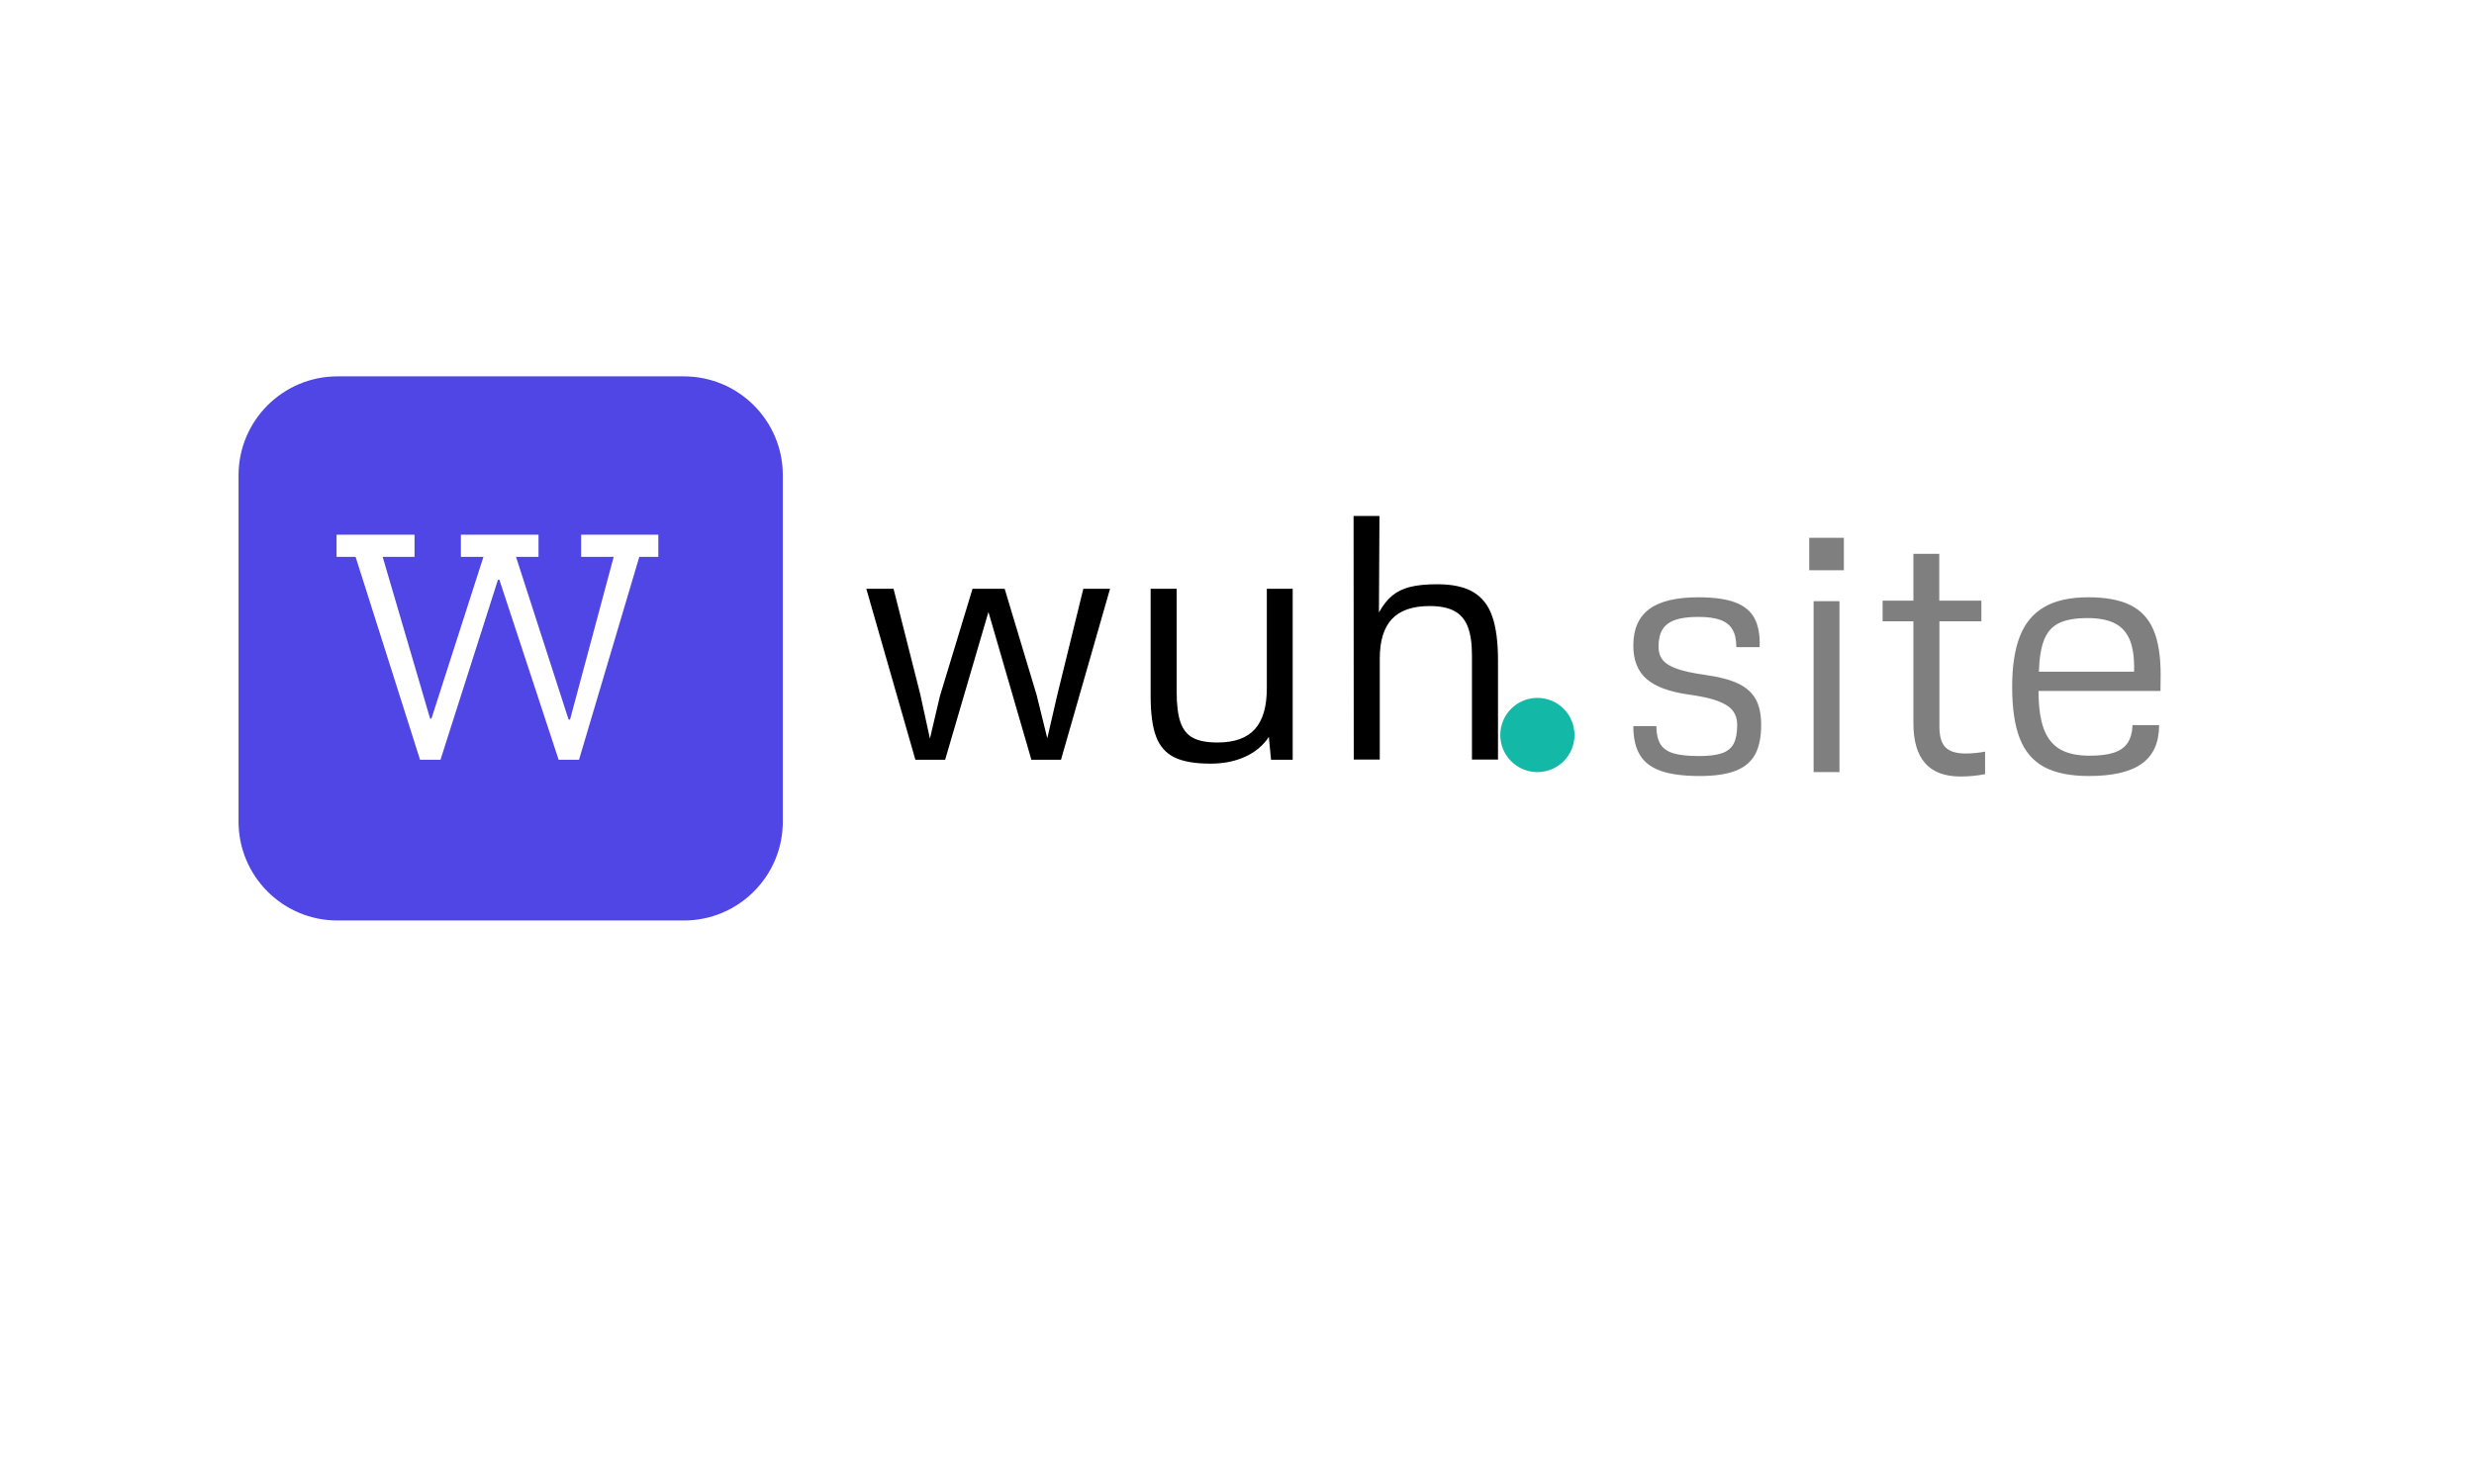
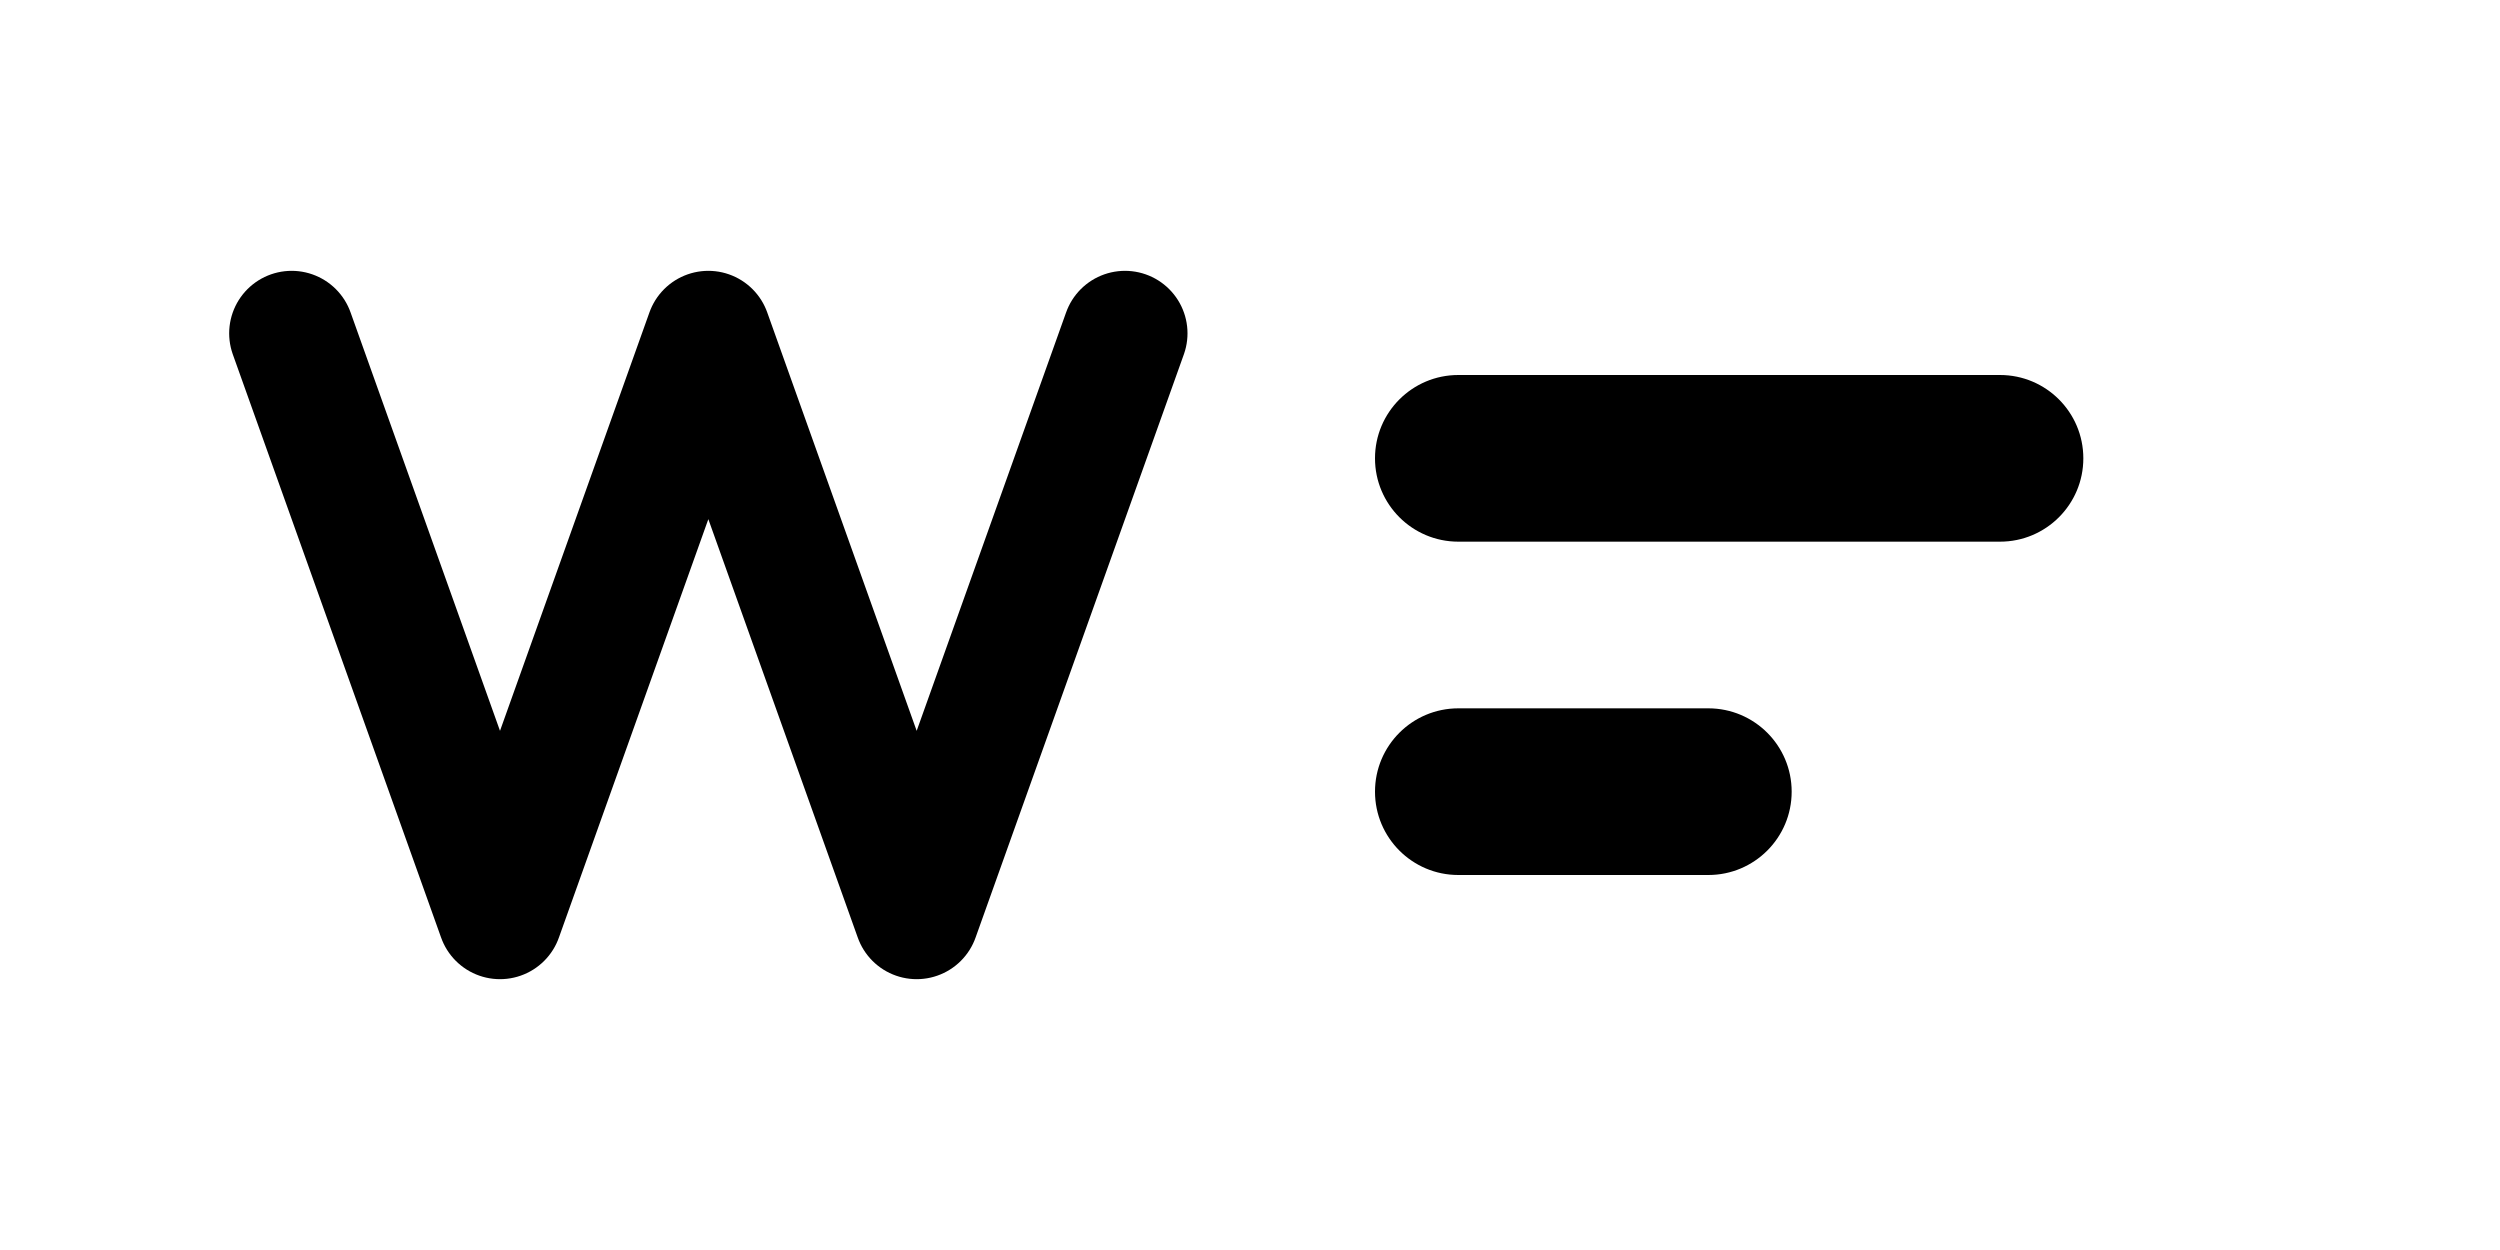
- <svg xmlns="http://www.w3.org/2000/svg" viewBox="0 0 100 60" width="100" height="60" fill="none">
-   <rect id="Size1" width="100" height="60" x="0" y="0" fill="rgb(255,255,255)" />
-   <rect id="Rectangle 1" width="22" height="22" x="9.642" y="15.217" rx="4" fill="rgb(79,70,229)" />
-   <path id="" d="M26.61 22.514L25.841 22.514L23.404 30.717L22.58 30.717L20.184 23.437L20.129 23.437L17.805 30.717L16.978 30.717L14.373 22.514L13.604 22.514L13.604 21.619L16.756 21.619L16.756 22.514L15.467 22.514L17.385 29.053L17.439 29.053L19.541 22.514L18.629 22.514L18.629 21.619L21.767 21.619L21.767 22.514L20.857 22.514L22.983 29.094L23.041 29.094L24.805 22.514L23.489 22.514L23.489 21.619L26.61 21.619L26.61 22.514Z" fill="rgb(255,255,255)" fill-opacity="255" fill-rule="nonzero" />
-   <rect id="Slice 1" />
-   <path id="" d="M35.017 23.806L36.118 23.806L37.198 28.072L37.588 29.863L37.991 28.147L39.31 23.806L40.609 23.806L41.901 28.099L42.332 29.849L42.735 28.099L43.788 23.806L44.868 23.806L42.886 30.717L41.689 30.717L39.953 24.743L38.203 30.717L37 30.717L35.017 23.806ZM48.929 30.875Q47.992 30.875 47.472 30.622Q46.953 30.369 46.731 29.784Q46.509 29.2 46.509 28.147L46.509 23.806L47.561 23.806L47.561 27.962Q47.561 28.762 47.715 29.203Q47.869 29.644 48.221 29.832Q48.573 30.02 49.216 30.02Q50.234 30.02 50.72 29.483Q51.205 28.947 51.205 27.833L51.205 23.806L52.251 23.806L52.251 30.717L51.376 30.717L51.287 29.794Q50.945 30.314 50.333 30.594Q49.721 30.875 48.929 30.875ZM54.712 20.86L55.758 20.86L55.737 24.763Q55.983 24.319 56.281 24.076Q56.578 23.834 57.005 23.728Q57.432 23.622 58.096 23.622Q59.025 23.622 59.558 23.943Q60.092 24.264 60.321 24.931Q60.55 25.597 60.55 26.698L60.55 30.71L59.497 30.71L59.497 26.493Q59.497 25.768 59.326 25.334Q59.155 24.9 58.783 24.702Q58.41 24.503 57.788 24.503Q56.756 24.503 56.264 25.026Q55.771 25.549 55.771 26.63L55.771 30.71L54.719 30.71L54.712 20.86Z" fill="rgb(0,0,0)" fill-rule="nonzero" />
-   <path id="" d="M68.706 31.375Q67.728 31.375 67.144 31.173Q66.559 30.971 66.289 30.53Q66.019 30.089 66.019 29.358L66.949 29.358Q66.956 29.83 67.117 30.089Q67.277 30.349 67.646 30.459Q68.016 30.568 68.679 30.568Q69.273 30.568 69.605 30.452Q69.936 30.335 70.076 30.066Q70.217 29.796 70.217 29.31Q70.217 28.955 70.029 28.722Q69.841 28.49 69.417 28.336Q68.993 28.182 68.248 28.08Q67.086 27.916 66.553 27.451Q66.019 26.986 66.019 26.097Q66.019 25.106 66.662 24.628Q67.305 24.149 68.644 24.149Q69.574 24.149 70.124 24.351Q70.675 24.552 70.914 24.993Q71.153 25.434 71.126 26.166L70.183 26.166Q70.183 25.721 70.029 25.455Q69.875 25.188 69.54 25.065Q69.205 24.942 68.644 24.942Q68.063 24.942 67.711 25.065Q67.359 25.188 67.199 25.451Q67.038 25.714 67.038 26.152Q67.038 26.473 67.209 26.685Q67.38 26.897 67.787 27.041Q68.193 27.184 68.925 27.287Q69.759 27.403 70.247 27.632Q70.736 27.861 70.962 28.261Q71.187 28.661 71.187 29.31Q71.187 30.062 70.938 30.51Q70.688 30.958 70.148 31.166Q69.608 31.375 68.706 31.375ZM73.129 21.743L74.53 21.743L74.53 23.055L73.129 23.055L73.129 21.743ZM73.306 24.306L74.352 24.306L74.352 31.217L73.306 31.217L73.306 24.306ZM79.24 31.395Q77.34 31.395 77.34 29.242L77.34 25.12L76.096 25.12L76.096 24.286L77.34 24.286L77.34 22.392L78.386 22.392L78.386 24.286L80.088 24.286L80.088 25.12L78.392 25.12L78.392 29.385Q78.392 29.966 78.638 30.216Q78.885 30.465 79.445 30.465Q79.828 30.465 80.238 30.39L80.238 31.299Q79.76 31.395 79.24 31.395ZM84.435 31.375Q83.308 31.375 82.631 31.012Q81.954 30.65 81.643 29.864Q81.332 29.078 81.332 27.765Q81.332 26.535 81.639 25.738Q81.947 24.942 82.624 24.546Q83.301 24.149 84.408 24.149Q85.468 24.149 86.107 24.463Q86.746 24.778 87.04 25.458Q87.334 26.138 87.334 27.273L87.327 27.936L82.398 27.936Q82.398 28.886 82.607 29.457Q82.815 30.028 83.263 30.291Q83.711 30.554 84.463 30.554Q85.071 30.554 85.444 30.431Q85.816 30.308 85.997 30.038Q86.179 29.768 86.199 29.317L87.272 29.317Q87.272 30.37 86.579 30.872Q85.885 31.375 84.435 31.375ZM86.261 27.157Q86.281 26.371 86.097 25.899Q85.912 25.427 85.495 25.209Q85.078 24.99 84.381 24.99Q83.649 24.99 83.236 25.188Q82.822 25.386 82.631 25.851Q82.439 26.316 82.412 27.157L86.261 27.157Z" fill="rgb(0,0,0)" fill-opacity="0.5" fill-rule="nonzero" />
-   <circle id="Oval 1" cx="62.142" cy="29.717" r="1.5" fill="rgb(20,184,166)" />
+ <svg xmlns="http://www.w3.org/2000/svg" viewBox="0 0 120 60" width="120" height="60" fill="none">
+   <g stroke="#000" stroke-width="6" stroke-linecap="round" stroke-linejoin="round">
+     <path d="M14 16 L24 44 L34 16 L44 44 L54 16" />
+   </g>
+   <rect x="66" y="18" width="34" height="8" rx="4" fill="#000" />
+   <rect x="66" y="34" width="20" height="8" rx="4" fill="#000" />
</svg>
